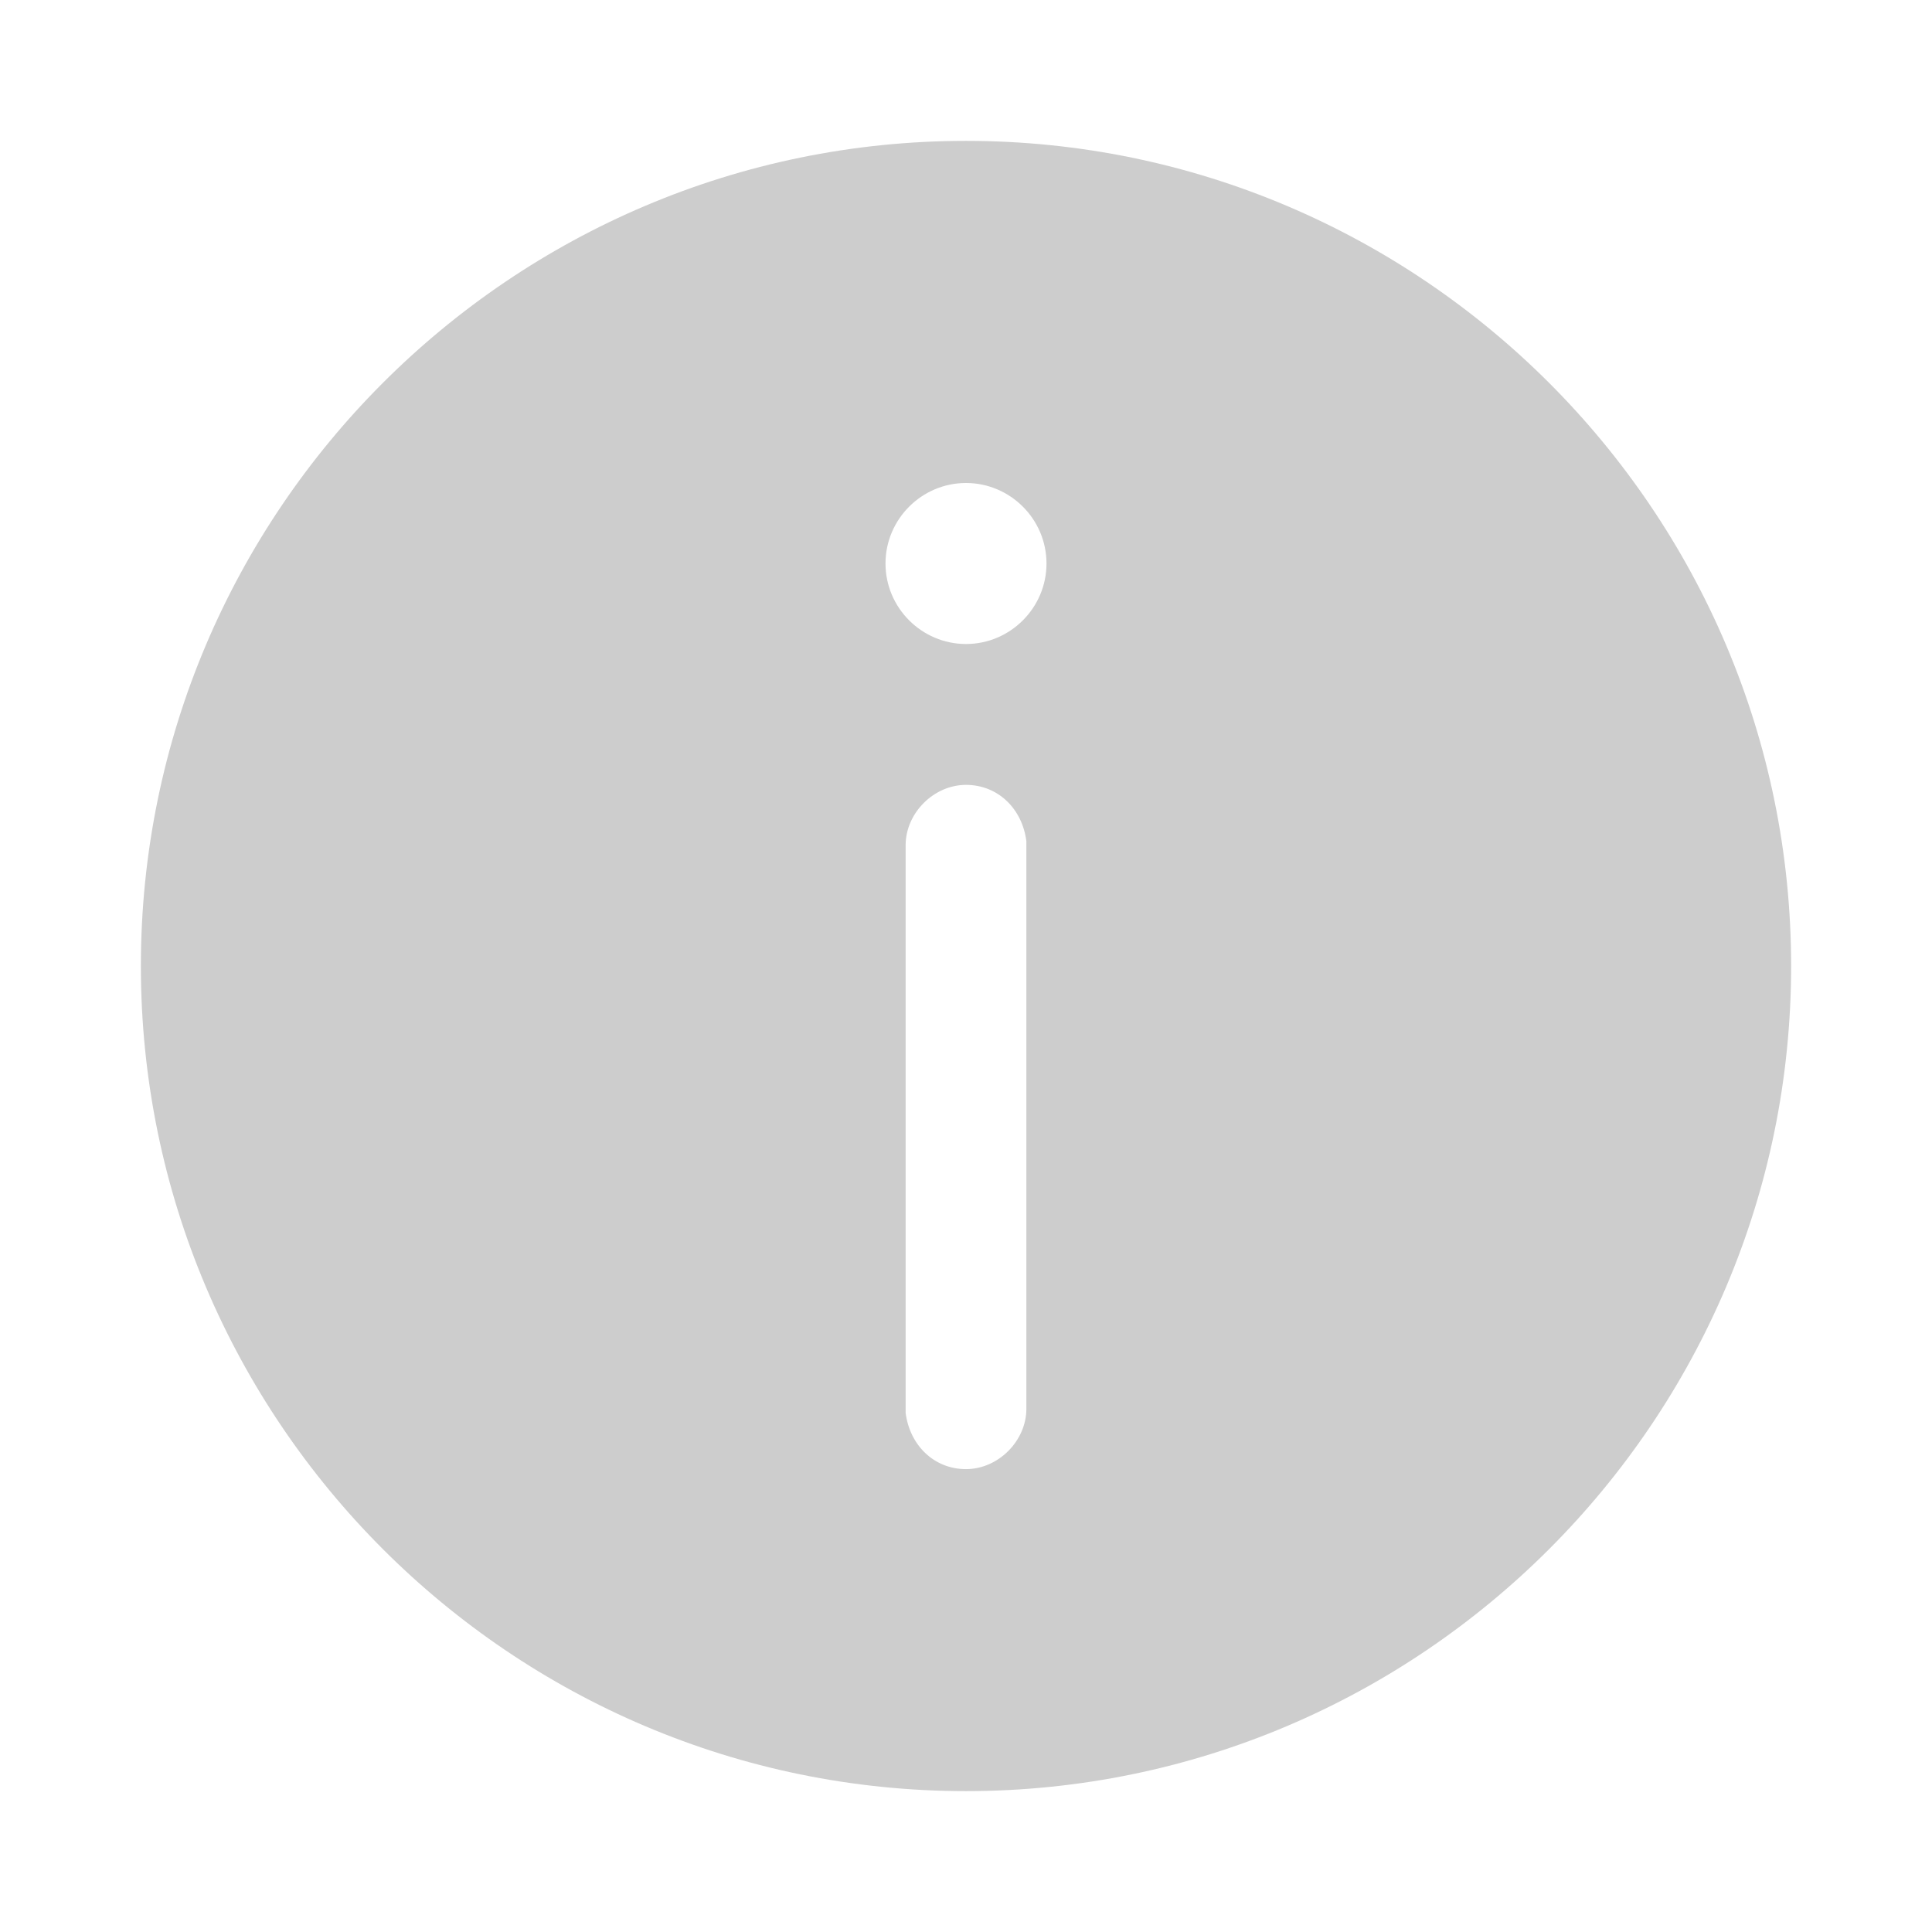
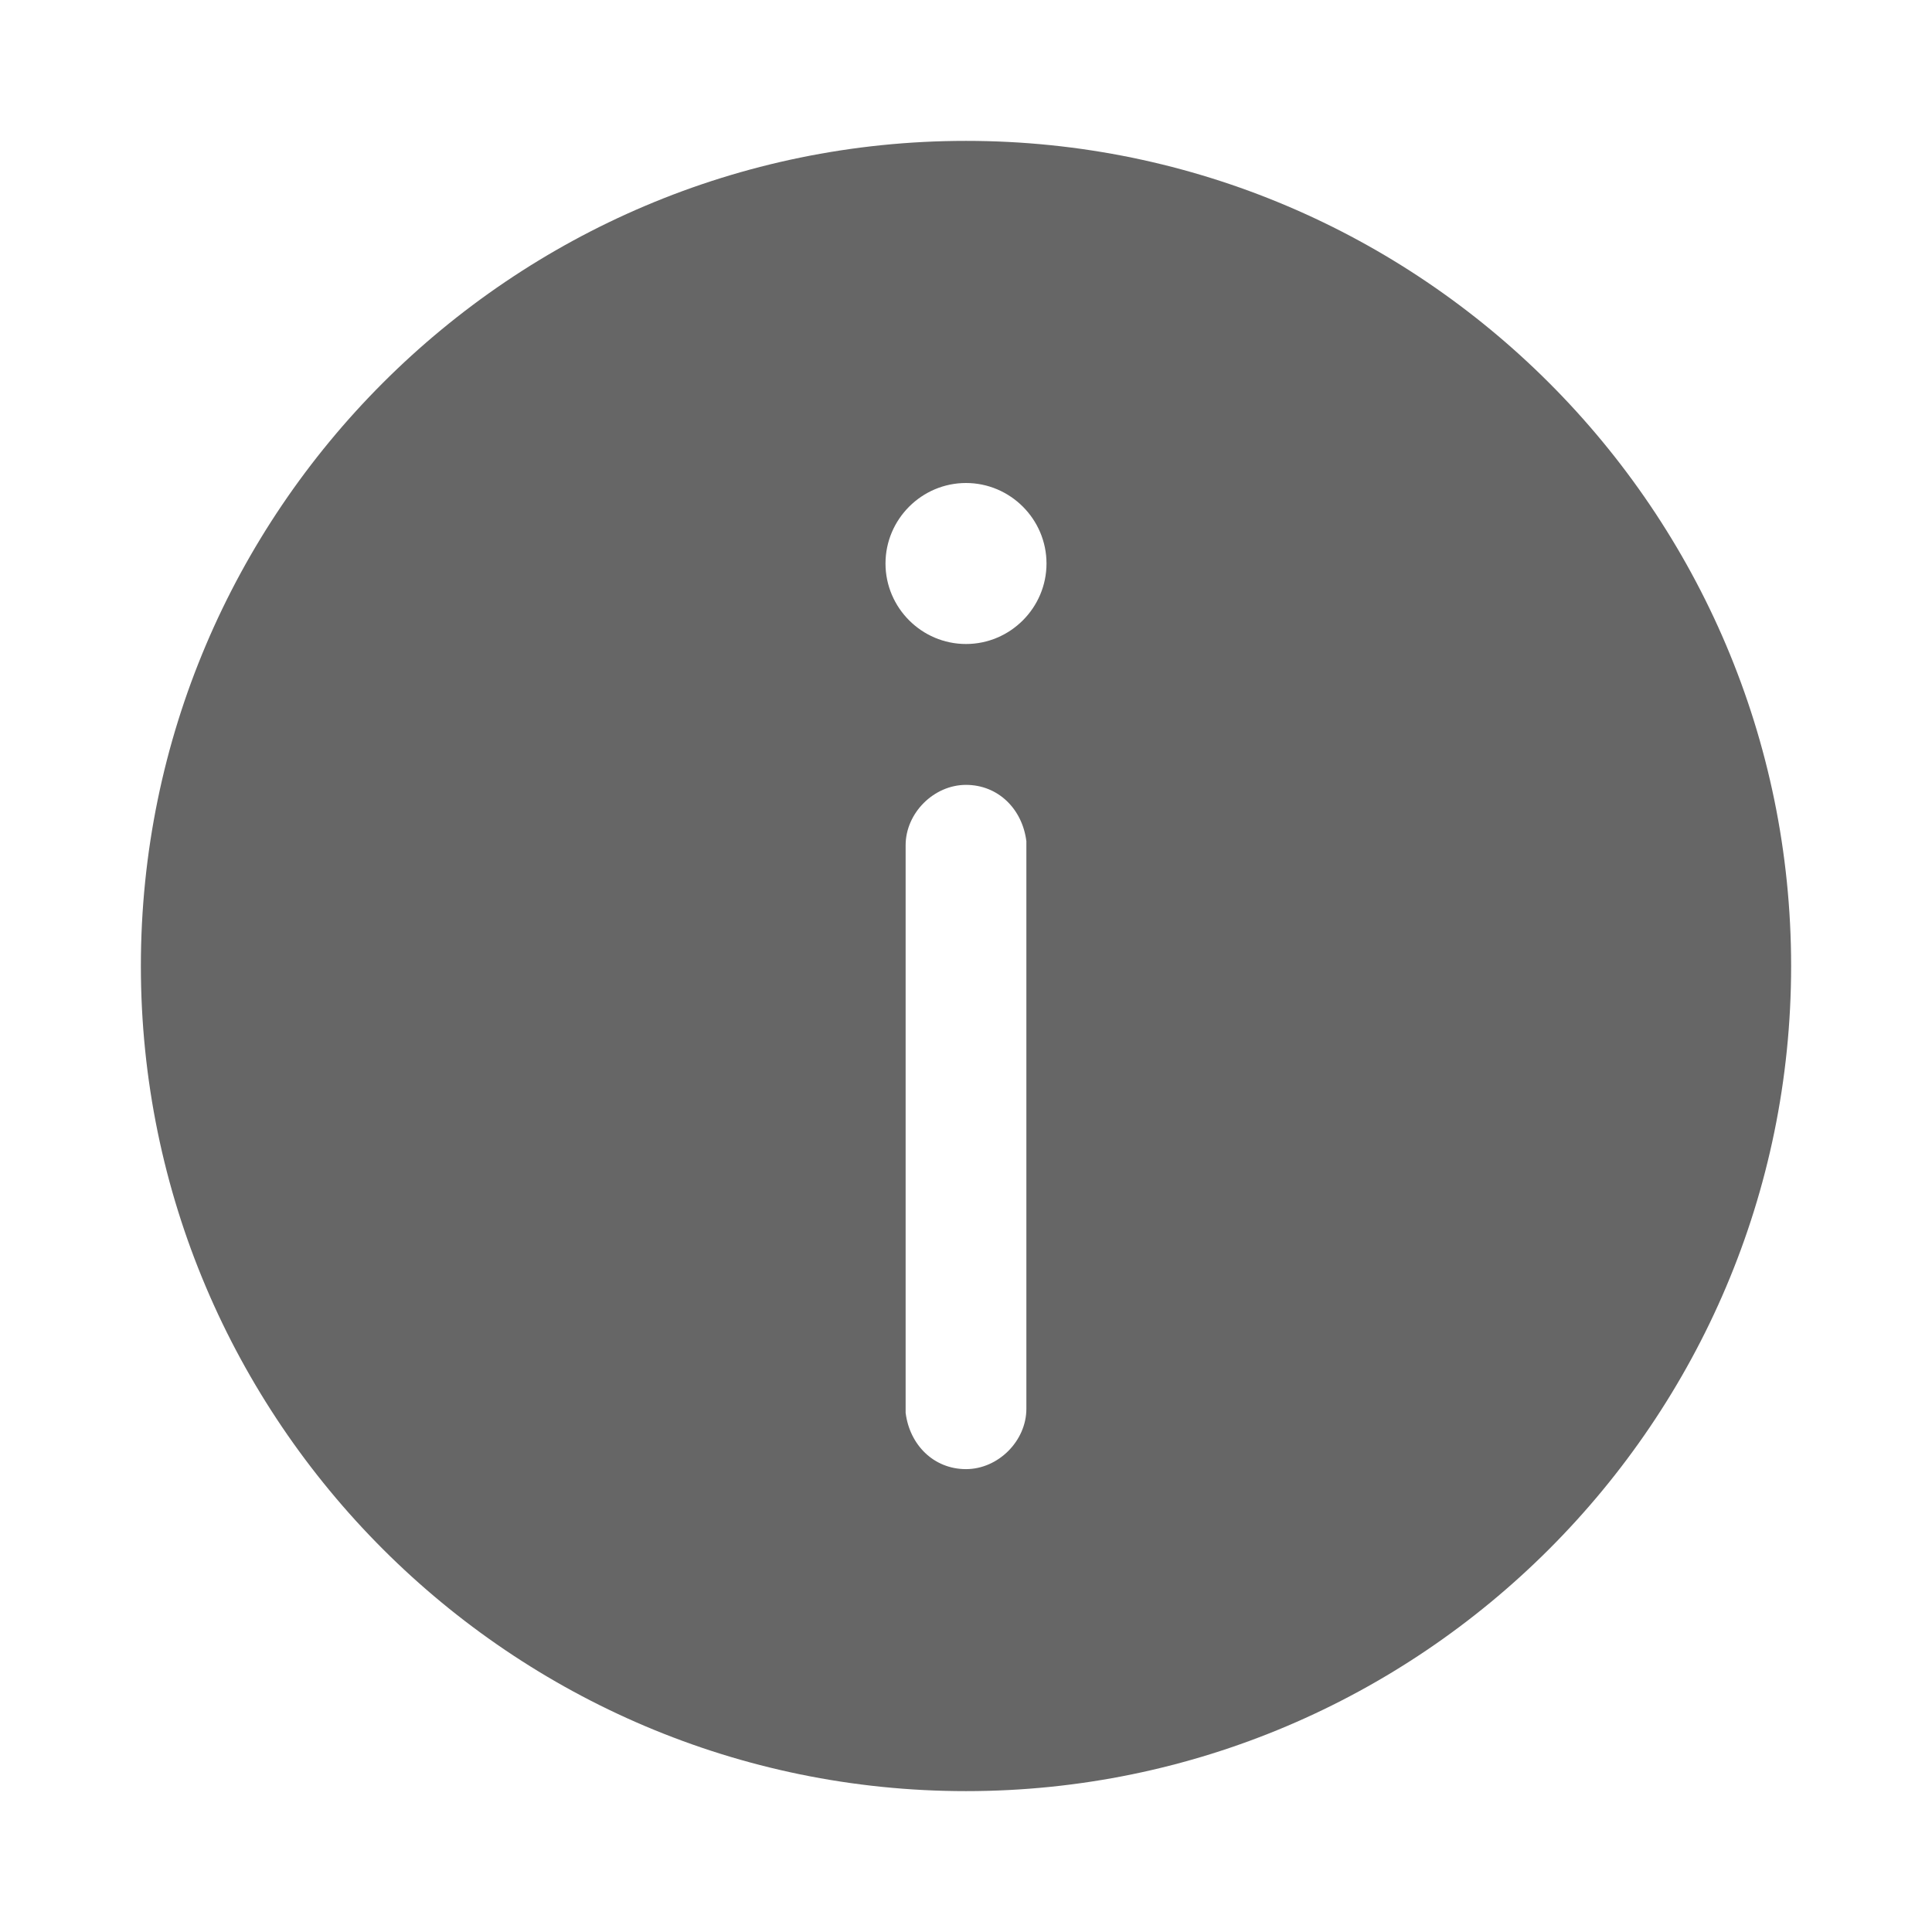
<svg xmlns="http://www.w3.org/2000/svg" class="icon" width="128px" height="128.00px" viewBox="0 0 1024 1024" version="1.1">
-   <path fill="#cdcdcd" d="M512 74.667c241.067 0 437.333 196.267 437.333 437.333S753.067 949.333 512 949.333 74.667 753.067 74.667 512 270.933 74.667 512 74.667z m0 341.333c-17.067 0-32 14.933-32 32v300.8c2.133 17.067 14.933 29.867 32 29.867s32-14.933 32-32V445.867c-2.133-17.067-14.933-29.867-32-29.867z m0-160c-23.467 0-42.667 19.2-42.667 42.667s19.2 42.667 42.667 42.667 42.667-19.2 42.667-42.667-19.2-42.667-42.667-42.667z" />
+   <path fill="#666666" d="M512 74.667c241.067 0 437.333 196.267 437.333 437.333S753.067 949.333 512 949.333 74.667 753.067 74.667 512 270.933 74.667 512 74.667z m0 341.333c-17.067 0-32 14.933-32 32v300.8c2.133 17.067 14.933 29.867 32 29.867s32-14.933 32-32V445.867c-2.133-17.067-14.933-29.867-32-29.867z m0-160c-23.467 0-42.667 19.2-42.667 42.667s19.2 42.667 42.667 42.667 42.667-19.2 42.667-42.667-19.2-42.667-42.667-42.667z" />
</svg>
